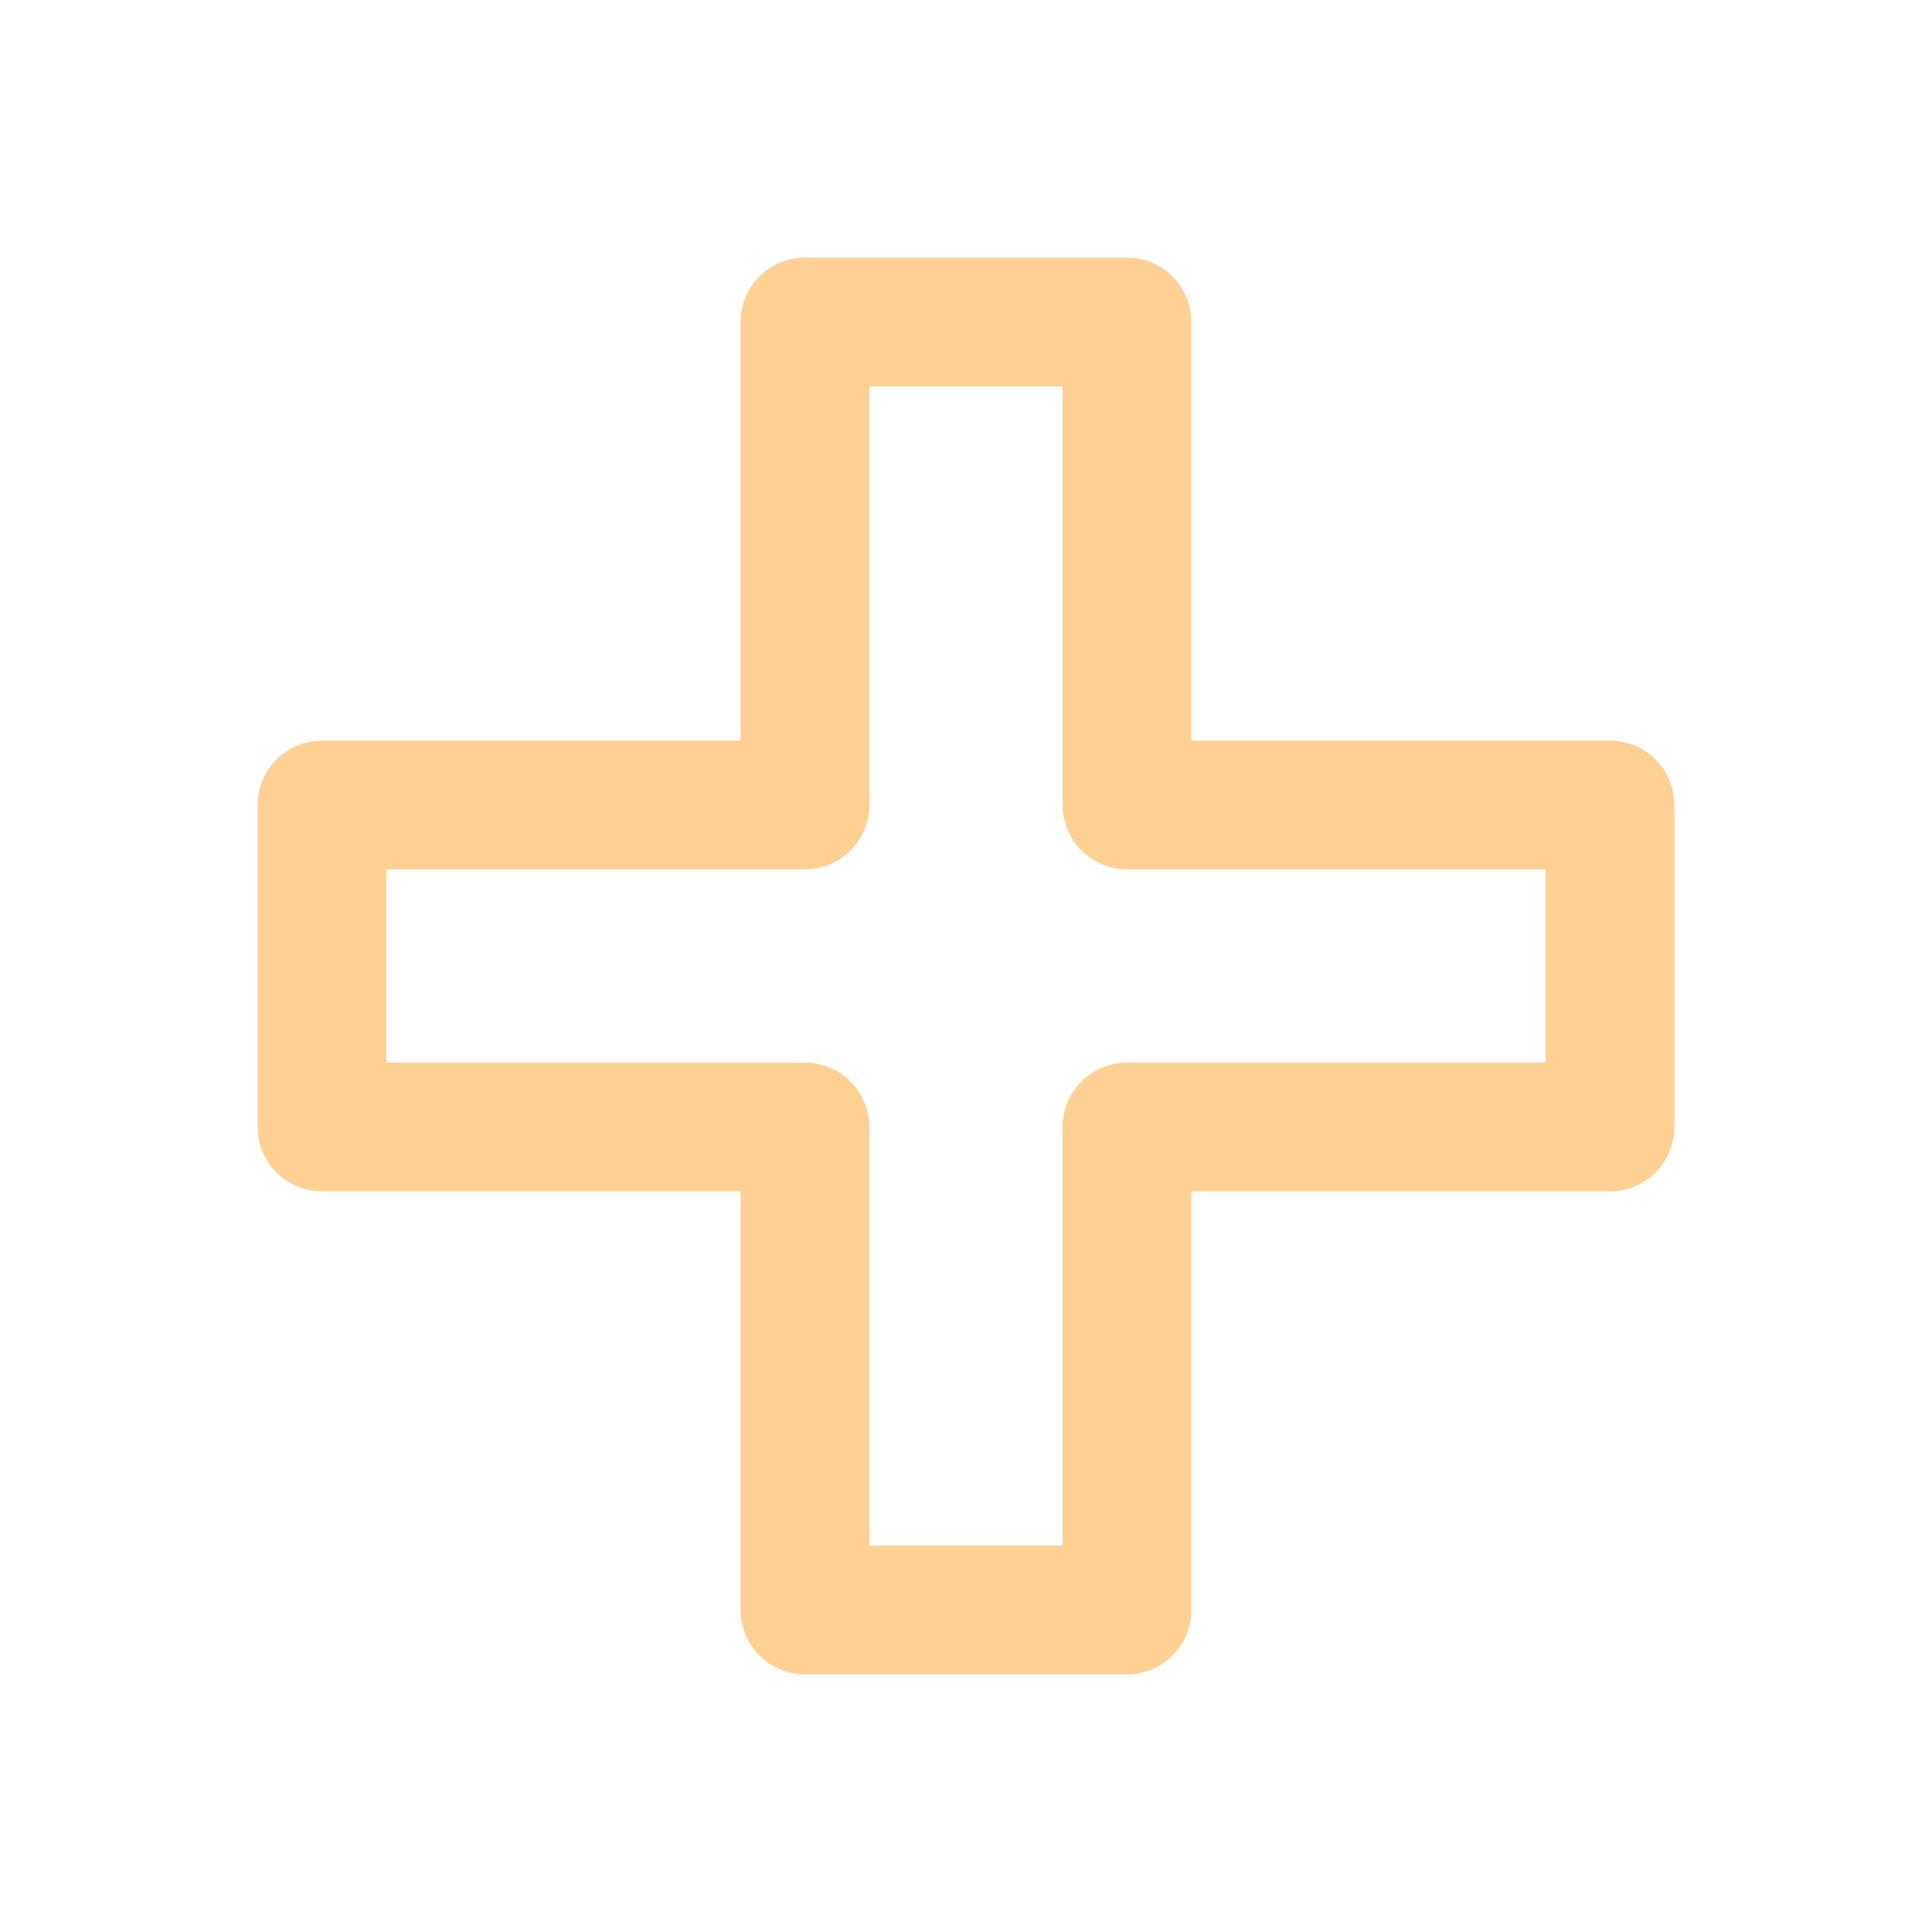
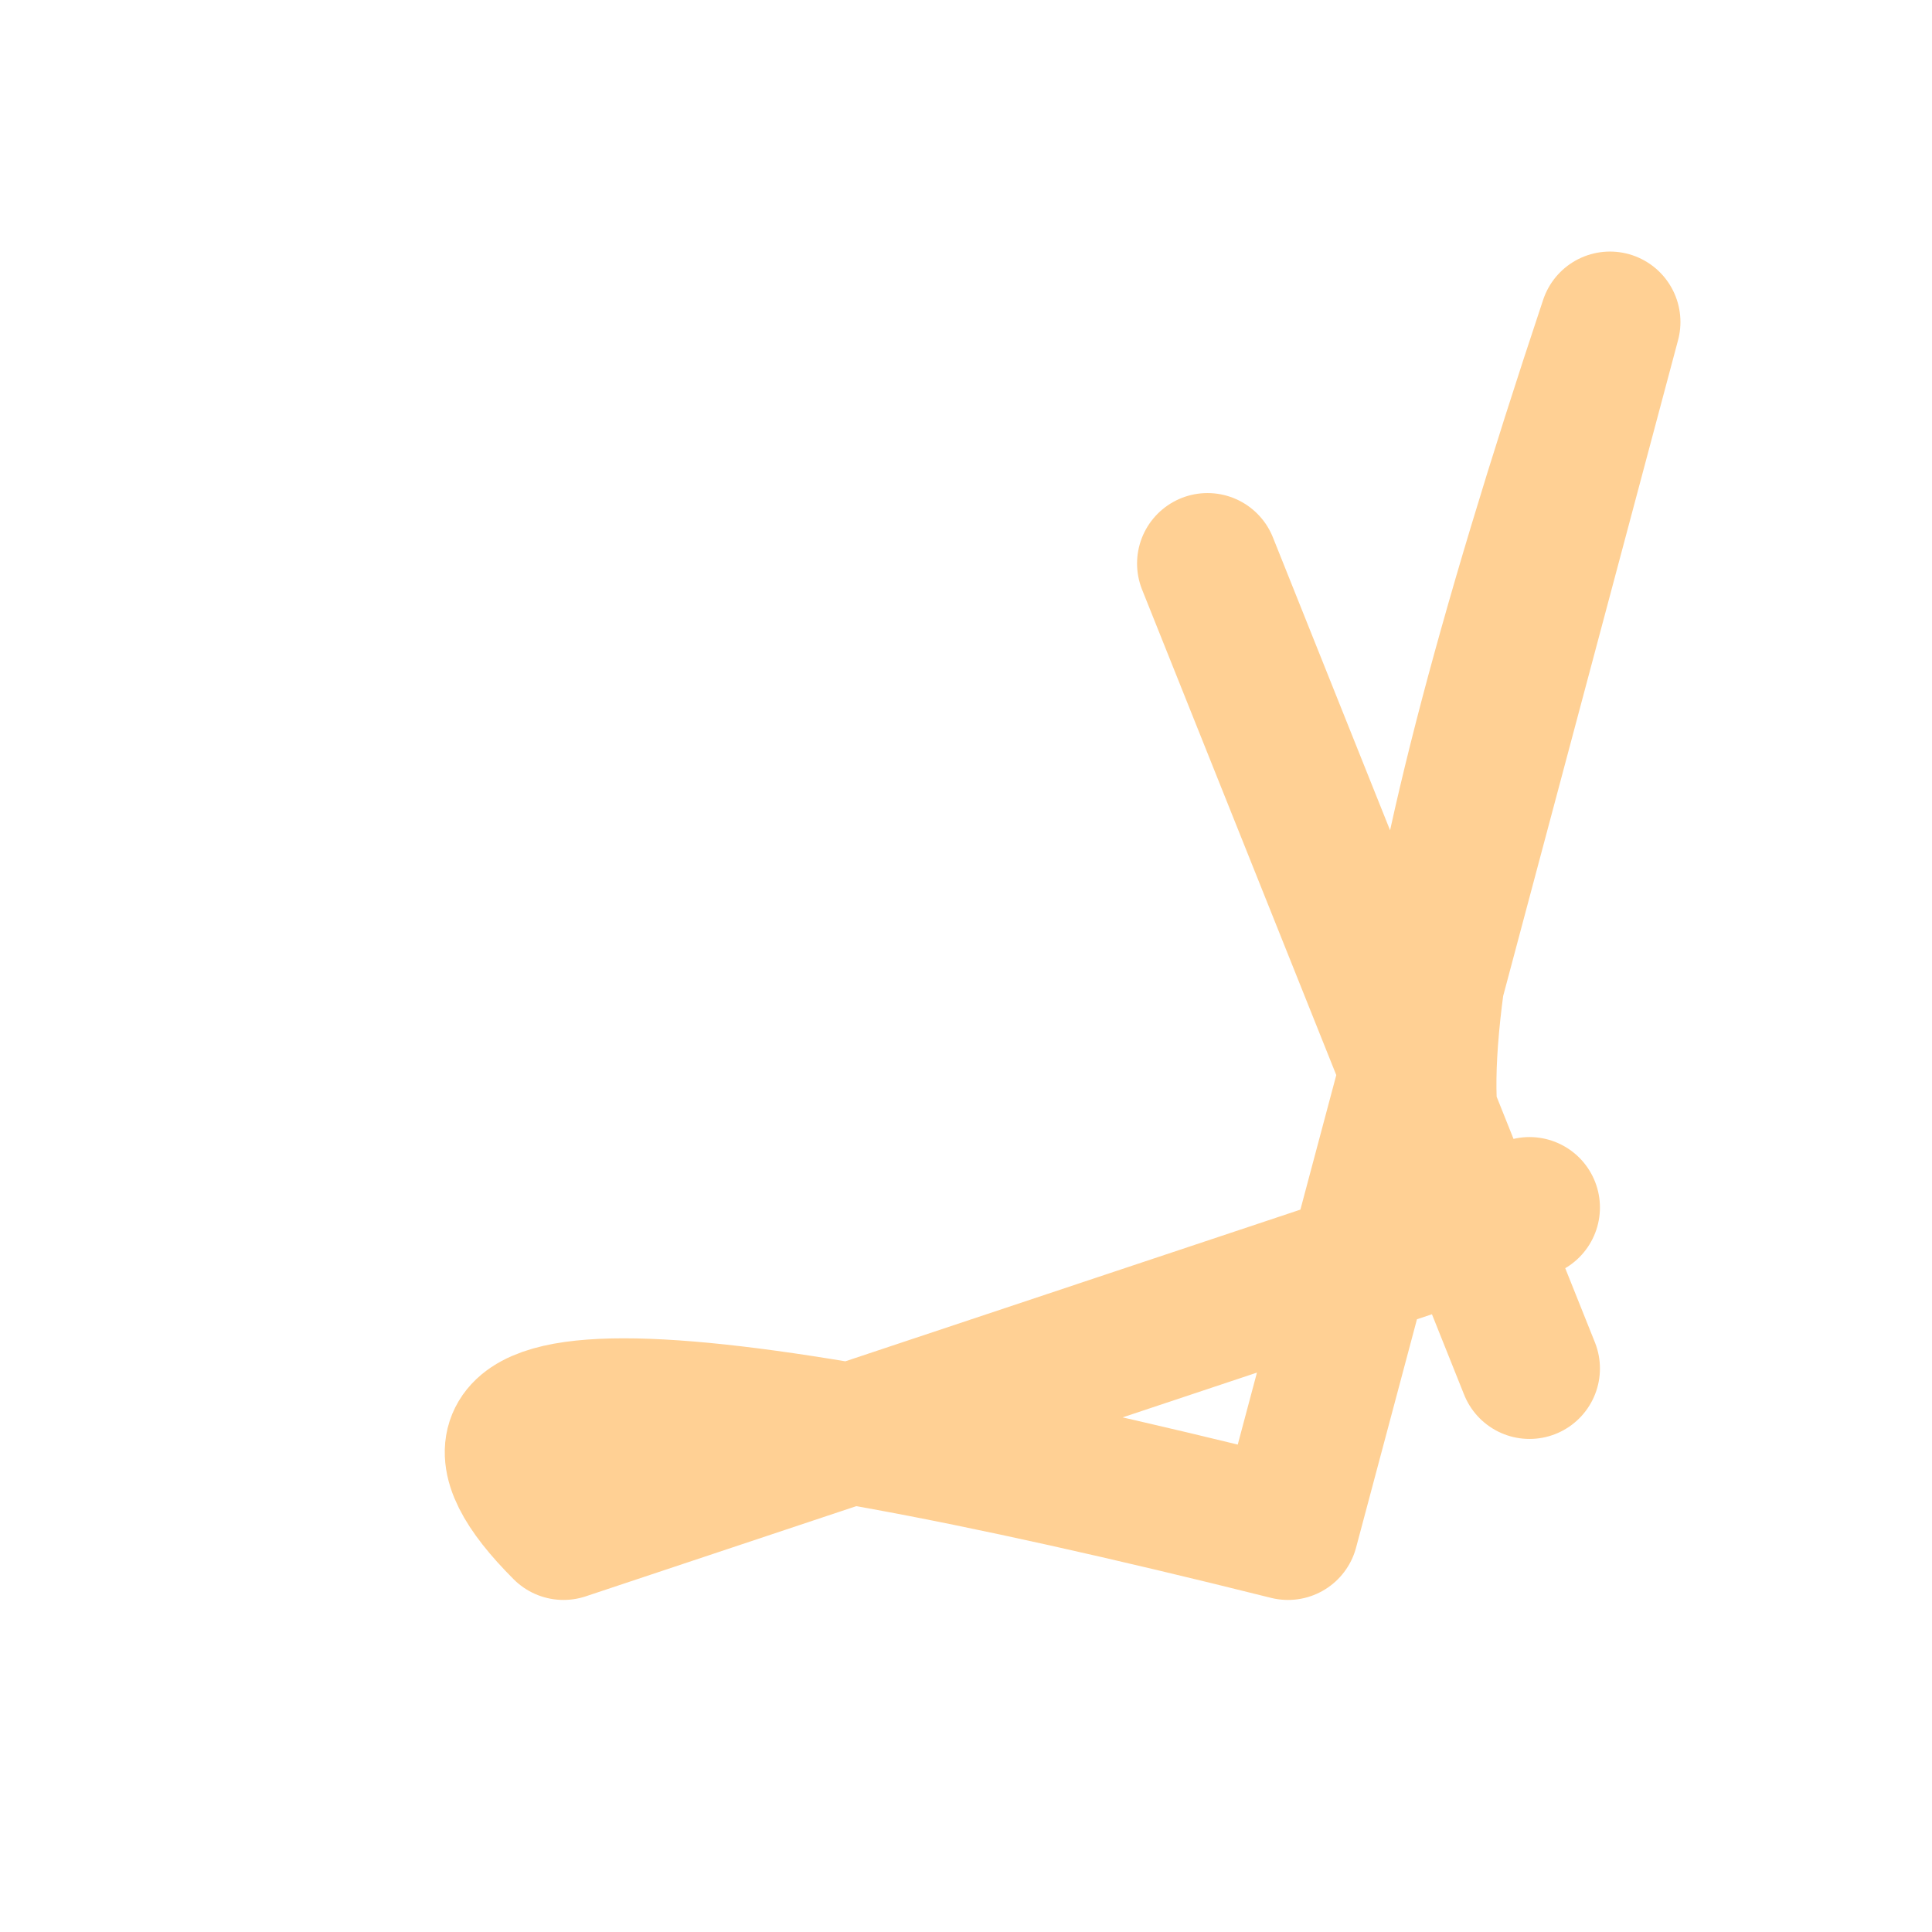
- <svg xmlns="http://www.w3.org/2000/svg" viewBox="0 0 24 24" fill="none" stroke="#ffd094" stroke-width="1.6" stroke-linecap="round" stroke-linejoin="round">
-   <path d="M10 4h4v6h6v4h-6v6h-4v-6H4v-4h6z" />
+ <svg xmlns="http://www.w3.org/2000/svg" viewBox="0 0 24 24" fill="none" stroke="#ffd094" stroke-width="1.75" stroke-linecap="round" stroke-linejoin="round">
+   <path d="M20 4 Q16 16 19 15 L7 19 Q4 16 16 19 Z M15 7 L19 17" />
</svg>
